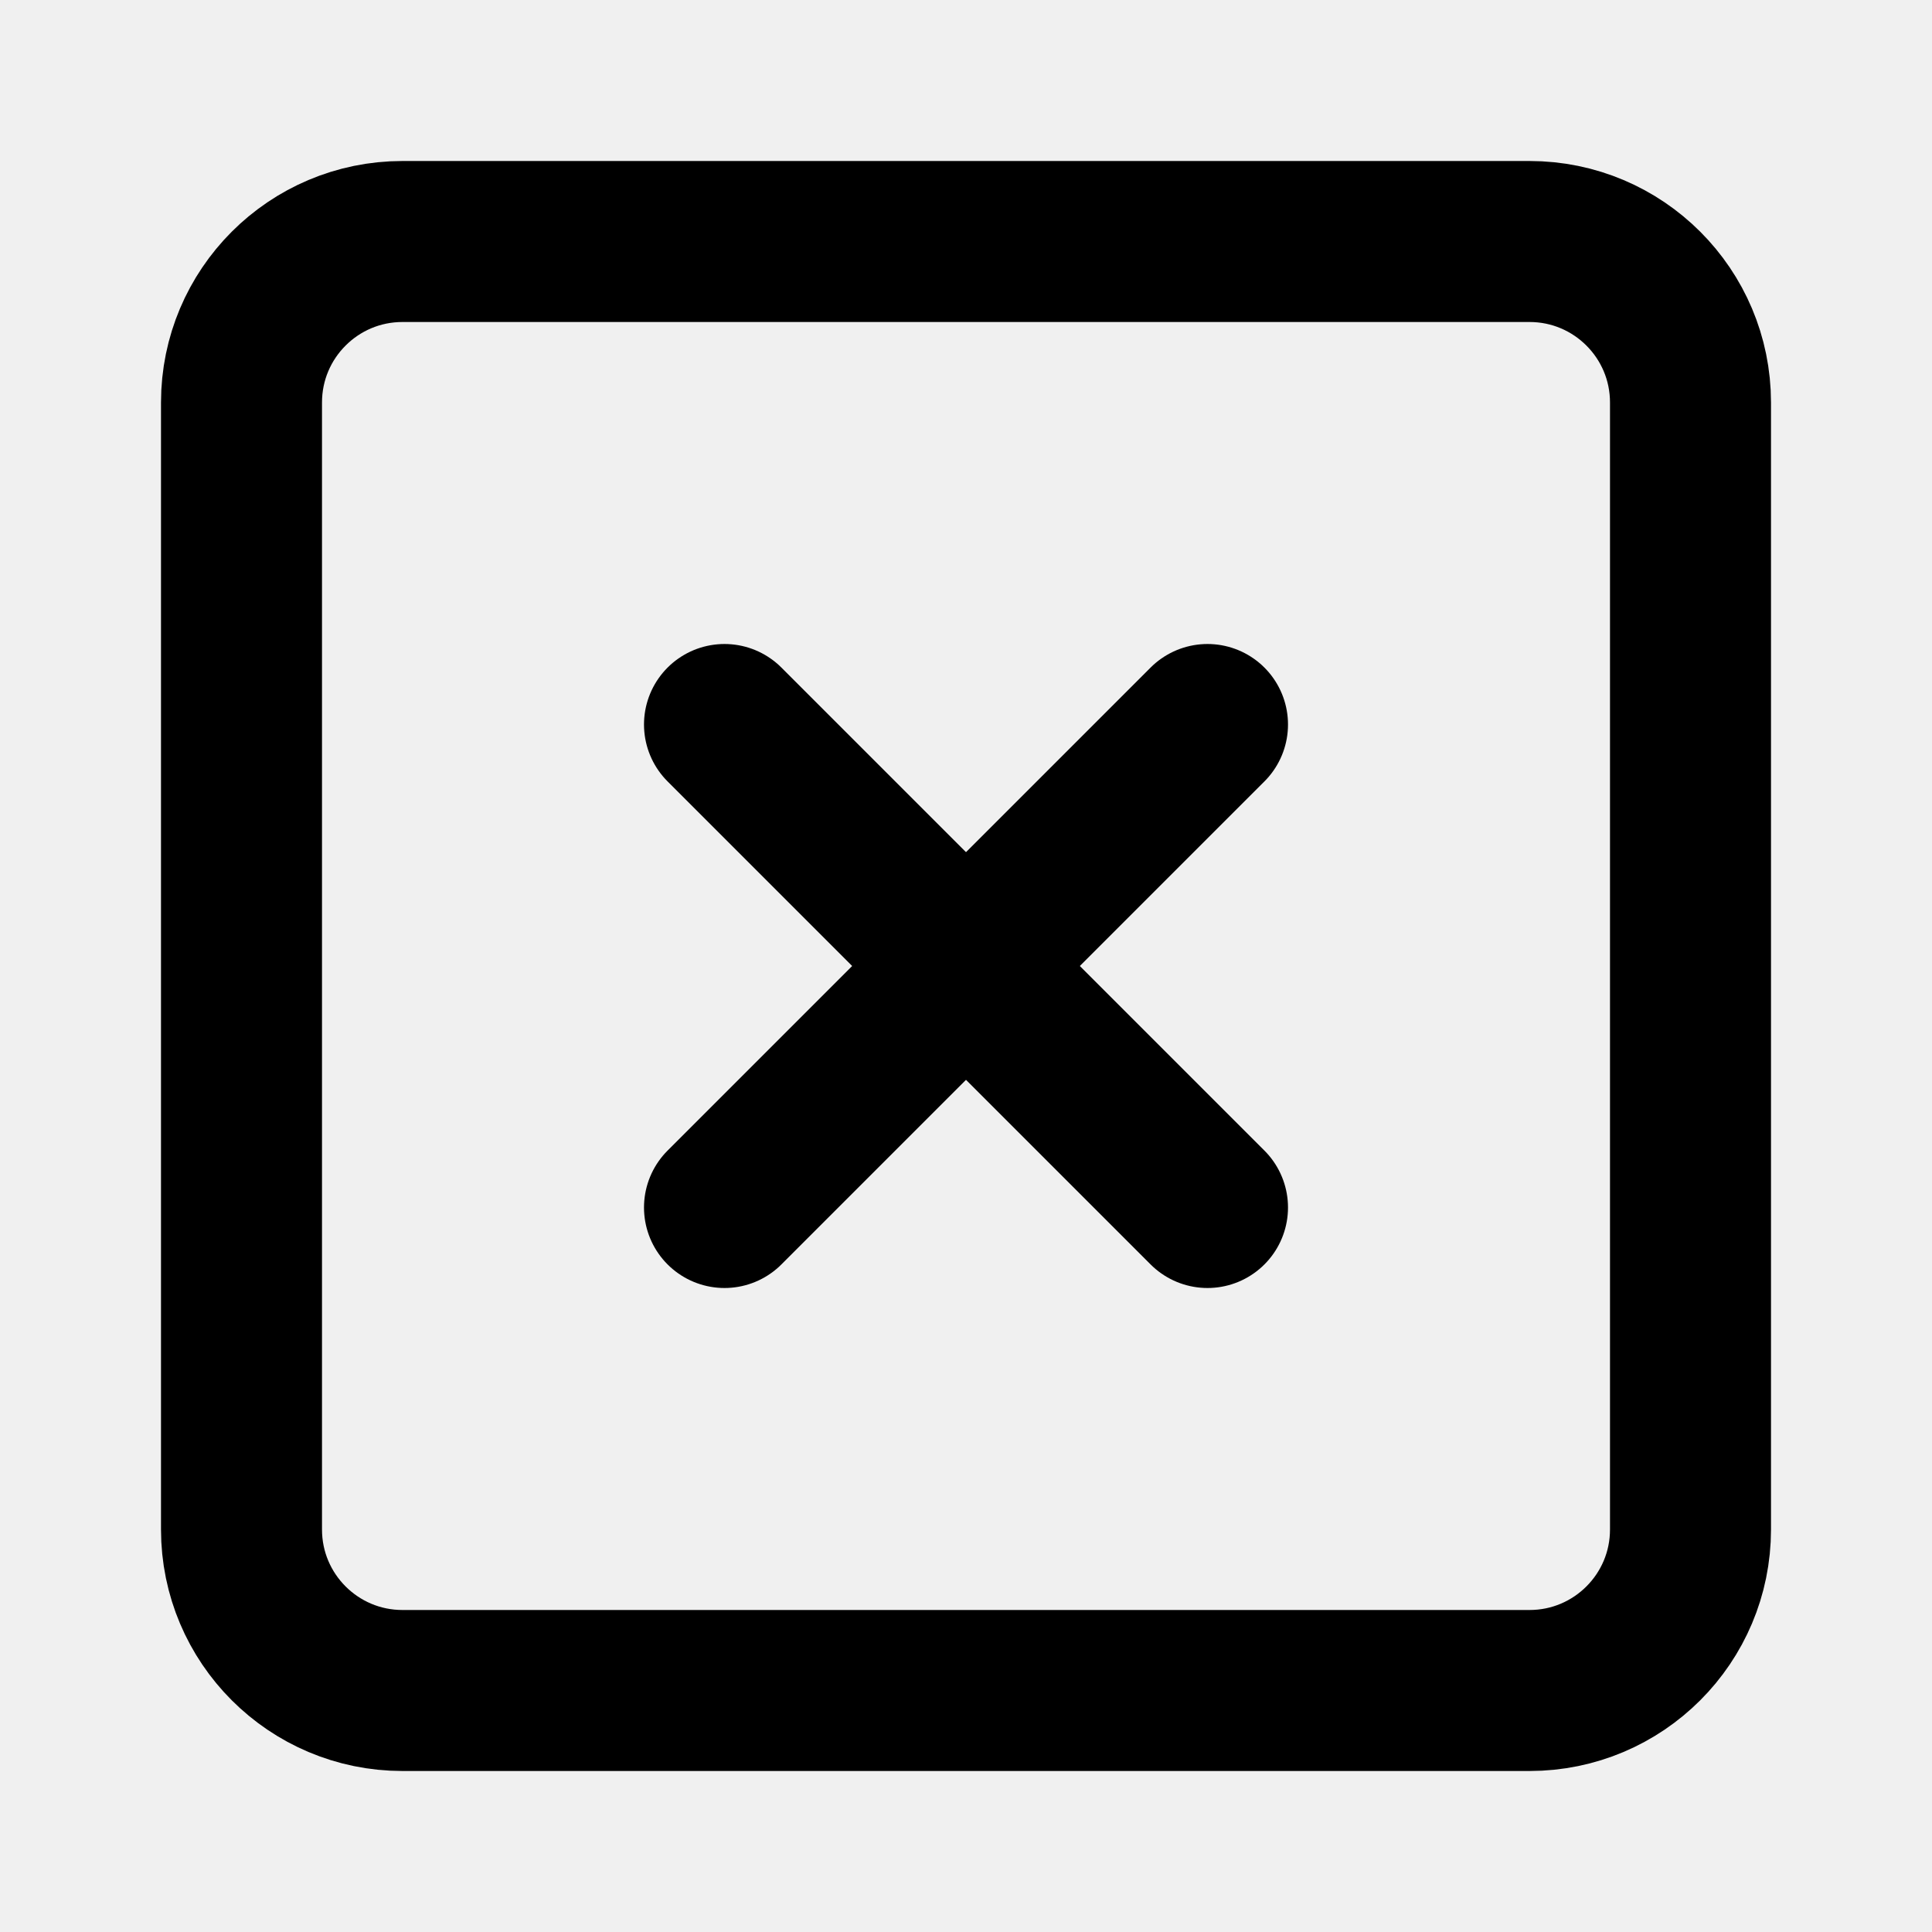
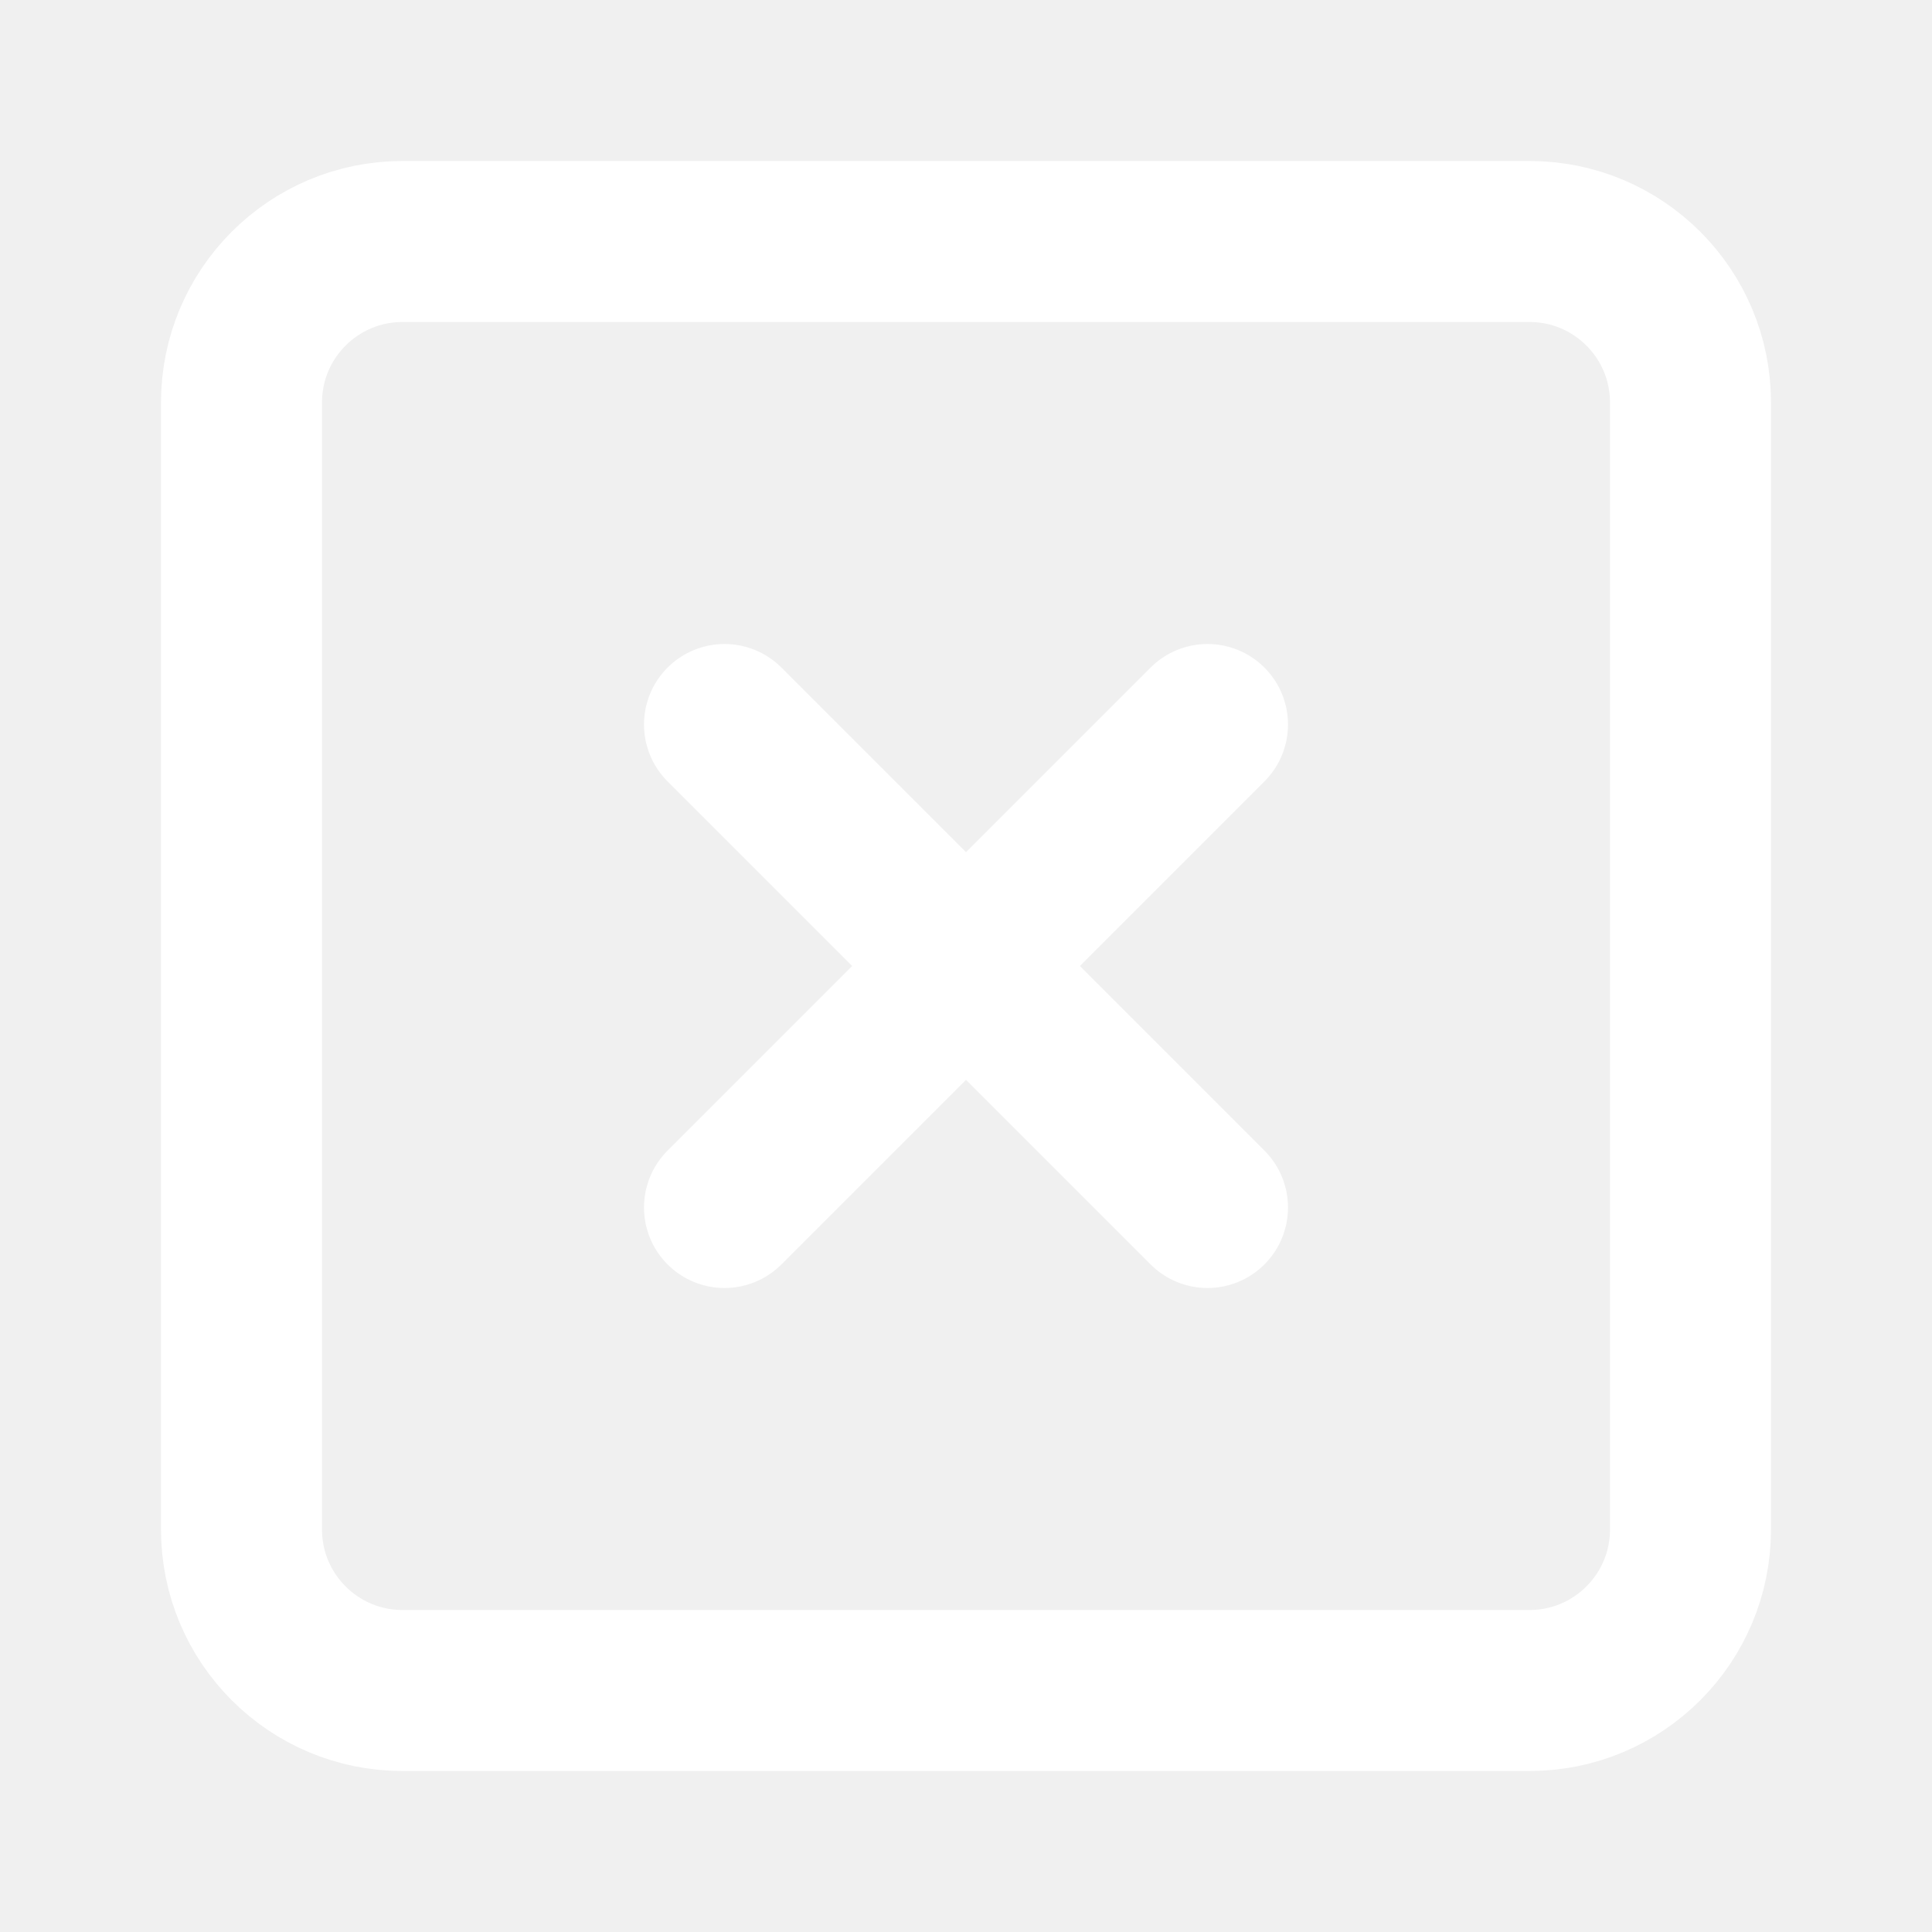
- <svg xmlns="http://www.w3.org/2000/svg" width="24" height="24" viewBox="0 0 24 24" fill="none" stroke="currentColor" stroke-width="2" stroke-linecap="round" stroke-linejoin="round">
+ <svg xmlns="http://www.w3.org/2000/svg" width="24" height="24" viewBox="0 0 24 24" fill="none" stroke="#FFFFFF" stroke-width="2" stroke-linecap="round" stroke-linejoin="round">
  <rect width="18" height="18" x="3" y="3" rx="2" />
  <path d="m15 9-6 6" />
  <path d="m9 9 6 6" />
</svg>
